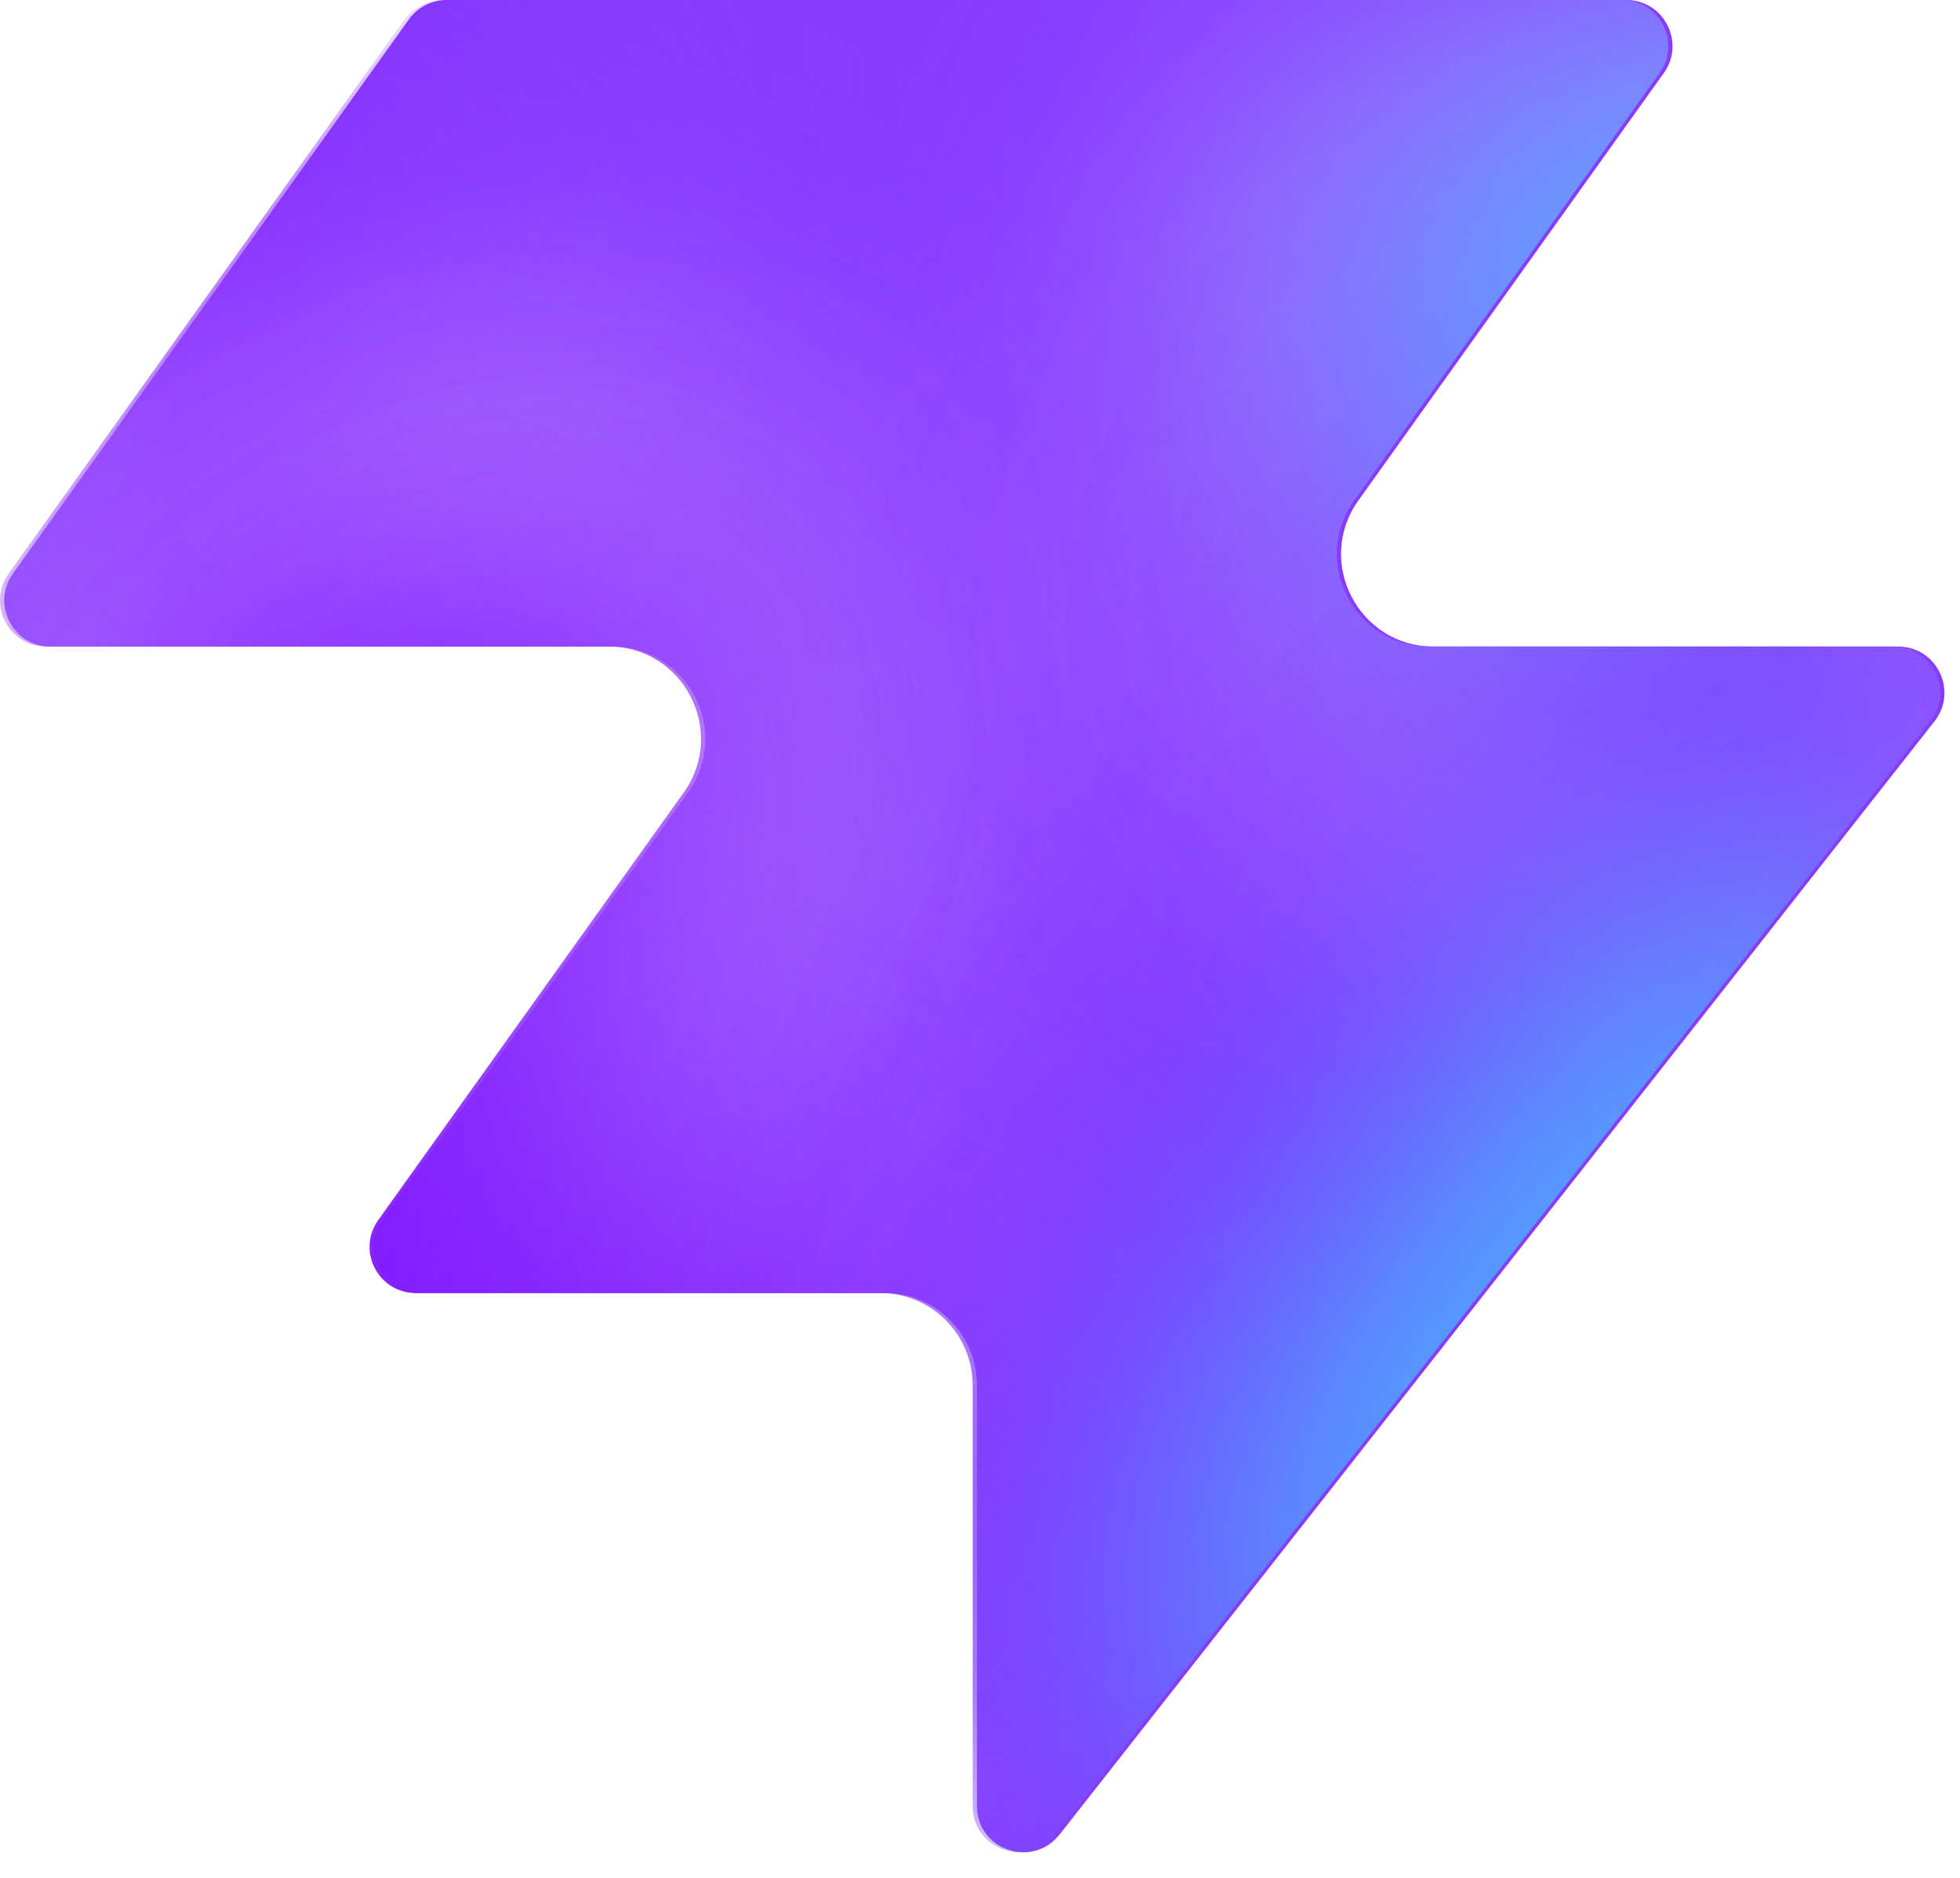
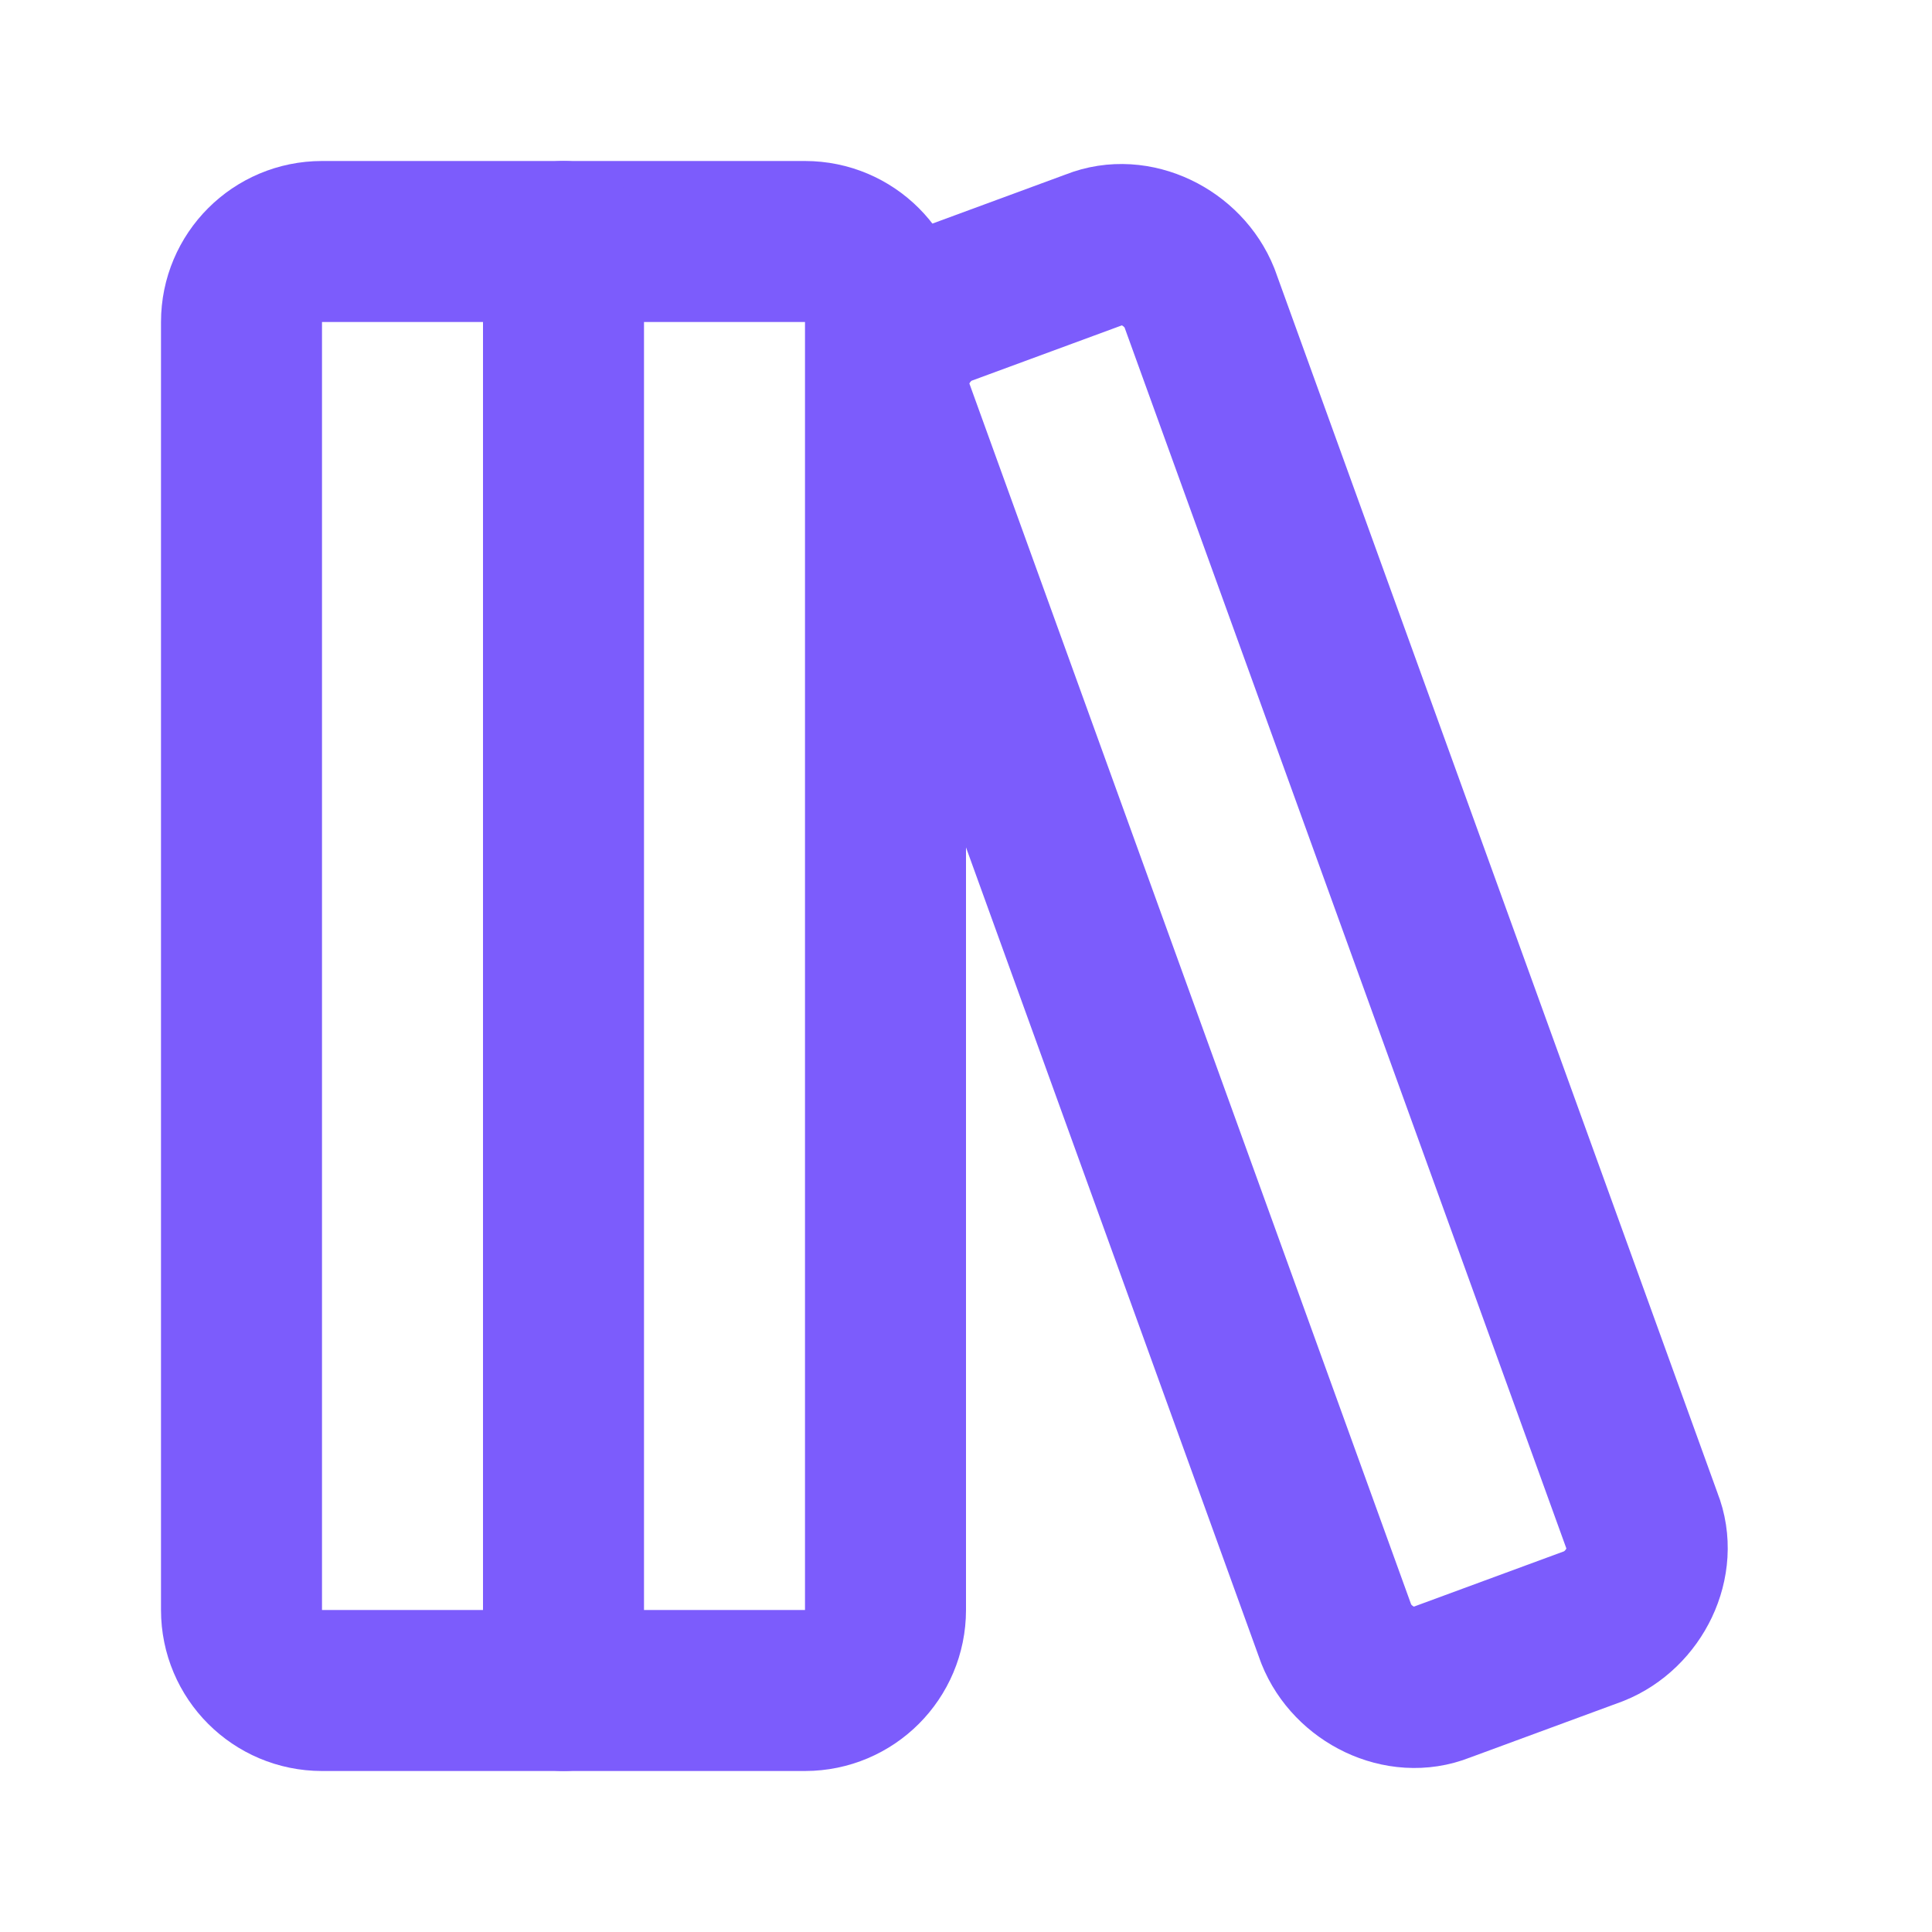
- <svg xmlns="http://www.w3.org/2000/svg" width="48" height="46" fill="none" viewBox="0 0 48 46">
-   <path fill="#863bff" d="M25.946 44.938c-.664.845-2.021.375-2.021-.698V33.937a2.26 2.26 0 0 0-2.262-2.262H10.287c-.92 0-1.456-1.04-.92-1.788l7.48-10.471c1.07-1.497 0-3.578-1.842-3.578H1.237c-.92 0-1.456-1.04-.92-1.788L10.013.474c.214-.297.556-.474.92-.474h28.894c.92 0 1.456 1.04.92 1.788l-7.48 10.471c-1.07 1.498 0 3.579 1.842 3.579h11.377c.943 0 1.473 1.088.89 1.83L25.947 44.94z" style="fill:#863bff;fill:color(display-p3 .525 .23 1);fill-opacity:1" />
-   <mask id="a" width="48" height="46" x="0" y="0" maskUnits="userSpaceOnUse" style="mask-type:alpha">
-     <path fill="#000" d="M25.842 44.938c-.664.844-2.021.375-2.021-.698V33.937a2.26 2.26 0 0 0-2.262-2.262H10.183c-.92 0-1.456-1.04-.92-1.788l7.48-10.471c1.07-1.498 0-3.579-1.842-3.579H1.133c-.92 0-1.456-1.04-.92-1.787L9.91.473c.214-.297.556-.474.92-.474h28.894c.92 0 1.456 1.04.92 1.788l-7.48 10.471c-1.07 1.498 0 3.578 1.842 3.578h11.377c.943 0 1.473 1.088.89 1.832L25.843 44.94z" style="fill:#000;fill-opacity:1" />
-   </mask>
-   <g mask="url(#a)">
-     <g filter="url(#b)">
-       <ellipse cx="5.508" cy="14.704" fill="#ede6ff" rx="5.508" ry="14.704" style="fill:#ede6ff;fill:color(display-p3 .927 .903 1);fill-opacity:1" transform="matrix(.00324 1 1 -.00324 -4.47 31.516)" />
-     </g>
-     <g filter="url(#c)">
-       <ellipse cx="10.399" cy="29.851" fill="#ede6ff" rx="10.399" ry="29.851" style="fill:#ede6ff;fill:color(display-p3 .927 .903 1);fill-opacity:1" transform="matrix(.00324 1 1 -.00324 -39.328 7.883)" />
-     </g>
-     <g filter="url(#d)">
-       <ellipse cx="5.508" cy="30.487" fill="#7e14ff" rx="5.508" ry="30.487" style="fill:#7e14ff;fill:color(display-p3 .492 .077 1);fill-opacity:1" transform="rotate(89.814 -25.913 -14.639)scale(1 -1)" />
-     </g>
-     <g filter="url(#e)">
-       <ellipse cx="5.508" cy="30.599" fill="#7e14ff" rx="5.508" ry="30.599" style="fill:#7e14ff;fill:color(display-p3 .492 .077 1);fill-opacity:1" transform="rotate(89.814 -32.644 -3.334)scale(1 -1)" />
-     </g>
-     <g filter="url(#f)">
-       <ellipse cx="5.508" cy="30.599" fill="#7e14ff" rx="5.508" ry="30.599" style="fill:#7e14ff;fill:color(display-p3 .492 .077 1);fill-opacity:1" transform="matrix(.00324 1 1 -.00324 -34.34 30.47)" />
-     </g>
-     <g filter="url(#g)">
-       <ellipse cx="14.072" cy="22.078" fill="#ede6ff" rx="14.072" ry="22.078" style="fill:#ede6ff;fill:color(display-p3 .927 .903 1);fill-opacity:1" transform="rotate(93.35 24.506 48.493)scale(-1 1)" />
-     </g>
-     <g filter="url(#h)">
-       <ellipse cx="3.47" cy="21.501" fill="#7e14ff" rx="3.47" ry="21.501" style="fill:#7e14ff;fill:color(display-p3 .492 .077 1);fill-opacity:1" transform="rotate(89.009 28.708 47.59)scale(-1 1)" />
-     </g>
-     <g filter="url(#i)">
-       <ellipse cx="3.47" cy="21.501" fill="#7e14ff" rx="3.47" ry="21.501" style="fill:#7e14ff;fill:color(display-p3 .492 .077 1);fill-opacity:1" transform="rotate(89.009 28.708 47.59)scale(-1 1)" />
-     </g>
-     <g filter="url(#j)">
-       <ellipse cx=".387" cy="8.972" fill="#7e14ff" rx="4.407" ry="29.108" style="fill:#7e14ff;fill:color(display-p3 .492 .077 1);fill-opacity:1" transform="rotate(39.51 .387 8.972)" />
-     </g>
-     <g filter="url(#k)">
-       <ellipse cx="47.523" cy="-6.092" fill="#7e14ff" rx="4.407" ry="29.108" style="fill:#7e14ff;fill:color(display-p3 .492 .077 1);fill-opacity:1" transform="rotate(37.892 47.523 -6.092)" />
-     </g>
-     <g filter="url(#l)">
-       <ellipse cx="41.412" cy="6.333" fill="#47bfff" rx="5.971" ry="9.665" style="fill:#47bfff;fill:color(display-p3 .28 .748 1);fill-opacity:1" transform="rotate(37.892 41.412 6.333)" />
-     </g>
-     <g filter="url(#m)">
-       <ellipse cx="-1.879" cy="38.332" fill="#7e14ff" rx="4.407" ry="29.108" style="fill:#7e14ff;fill:color(display-p3 .492 .077 1);fill-opacity:1" transform="rotate(37.892 -1.88 38.332)" />
-     </g>
-     <g filter="url(#n)">
-       <ellipse cx="-1.879" cy="38.332" fill="#7e14ff" rx="4.407" ry="29.108" style="fill:#7e14ff;fill:color(display-p3 .492 .077 1);fill-opacity:1" transform="rotate(37.892 -1.88 38.332)" />
-     </g>
-     <g filter="url(#o)">
-       <ellipse cx="35.651" cy="29.907" fill="#7e14ff" rx="4.407" ry="29.108" style="fill:#7e14ff;fill:color(display-p3 .492 .077 1);fill-opacity:1" transform="rotate(37.892 35.651 29.907)" />
-     </g>
-     <g filter="url(#p)">
-       <ellipse cx="38.418" cy="32.4" fill="#47bfff" rx="5.971" ry="15.297" style="fill:#47bfff;fill:color(display-p3 .28 .748 1);fill-opacity:1" transform="rotate(37.892 38.418 32.4)" />
-     </g>
-   </g>
-   <defs>
-     <filter id="b" width="60.045" height="41.654" x="-19.77" y="16.149" color-interpolation-filters="sRGB" filterUnits="userSpaceOnUse">
-       <feFlood flood-opacity="0" result="BackgroundImageFix" />
-       <feBlend in="SourceGraphic" in2="BackgroundImageFix" result="shape" />
-       <feGaussianBlur result="effect1_foregroundBlur_2002_17158" stdDeviation="7.659" />
-     </filter>
-     <filter id="c" width="90.34" height="51.437" x="-54.613" y="-7.533" color-interpolation-filters="sRGB" filterUnits="userSpaceOnUse">
-       <feFlood flood-opacity="0" result="BackgroundImageFix" />
-       <feBlend in="SourceGraphic" in2="BackgroundImageFix" result="shape" />
-       <feGaussianBlur result="effect1_foregroundBlur_2002_17158" stdDeviation="7.659" />
-     </filter>
-     <filter id="d" width="79.355" height="29.4" x="-49.64" y="2.03" color-interpolation-filters="sRGB" filterUnits="userSpaceOnUse">
-       <feFlood flood-opacity="0" result="BackgroundImageFix" />
-       <feBlend in="SourceGraphic" in2="BackgroundImageFix" result="shape" />
-       <feGaussianBlur result="effect1_foregroundBlur_2002_17158" stdDeviation="4.596" />
-     </filter>
-     <filter id="e" width="79.579" height="29.4" x="-45.045" y="20.029" color-interpolation-filters="sRGB" filterUnits="userSpaceOnUse">
-       <feFlood flood-opacity="0" result="BackgroundImageFix" />
-       <feBlend in="SourceGraphic" in2="BackgroundImageFix" result="shape" />
-       <feGaussianBlur result="effect1_foregroundBlur_2002_17158" stdDeviation="4.596" />
-     </filter>
-     <filter id="f" width="79.579" height="29.4" x="-43.513" y="21.178" color-interpolation-filters="sRGB" filterUnits="userSpaceOnUse">
-       <feFlood flood-opacity="0" result="BackgroundImageFix" />
-       <feBlend in="SourceGraphic" in2="BackgroundImageFix" result="shape" />
-       <feGaussianBlur result="effect1_foregroundBlur_2002_17158" stdDeviation="4.596" />
-     </filter>
-     <filter id="g" width="74.749" height="58.852" x="15.756" y="-17.901" color-interpolation-filters="sRGB" filterUnits="userSpaceOnUse">
-       <feFlood flood-opacity="0" result="BackgroundImageFix" />
-       <feBlend in="SourceGraphic" in2="BackgroundImageFix" result="shape" />
-       <feGaussianBlur result="effect1_foregroundBlur_2002_17158" stdDeviation="7.659" />
-     </filter>
-     <filter id="h" width="61.377" height="25.362" x="23.548" y="2.284" color-interpolation-filters="sRGB" filterUnits="userSpaceOnUse">
-       <feFlood flood-opacity="0" result="BackgroundImageFix" />
-       <feBlend in="SourceGraphic" in2="BackgroundImageFix" result="shape" />
-       <feGaussianBlur result="effect1_foregroundBlur_2002_17158" stdDeviation="4.596" />
-     </filter>
-     <filter id="i" width="61.377" height="25.362" x="23.548" y="2.284" color-interpolation-filters="sRGB" filterUnits="userSpaceOnUse">
-       <feFlood flood-opacity="0" result="BackgroundImageFix" />
-       <feBlend in="SourceGraphic" in2="BackgroundImageFix" result="shape" />
-       <feGaussianBlur result="effect1_foregroundBlur_2002_17158" stdDeviation="4.596" />
-     </filter>
-     <filter id="j" width="56.045" height="63.649" x="-27.636" y="-22.853" color-interpolation-filters="sRGB" filterUnits="userSpaceOnUse">
-       <feFlood flood-opacity="0" result="BackgroundImageFix" />
-       <feBlend in="SourceGraphic" in2="BackgroundImageFix" result="shape" />
-       <feGaussianBlur result="effect1_foregroundBlur_2002_17158" stdDeviation="4.596" />
-     </filter>
-     <filter id="k" width="54.814" height="64.646" x="20.116" y="-38.415" color-interpolation-filters="sRGB" filterUnits="userSpaceOnUse">
-       <feFlood flood-opacity="0" result="BackgroundImageFix" />
-       <feBlend in="SourceGraphic" in2="BackgroundImageFix" result="shape" />
-       <feGaussianBlur result="effect1_foregroundBlur_2002_17158" stdDeviation="4.596" />
-     </filter>
-     <filter id="l" width="33.541" height="35.313" x="24.641" y="-11.323" color-interpolation-filters="sRGB" filterUnits="userSpaceOnUse">
-       <feFlood flood-opacity="0" result="BackgroundImageFix" />
-       <feBlend in="SourceGraphic" in2="BackgroundImageFix" result="shape" />
-       <feGaussianBlur result="effect1_foregroundBlur_2002_17158" stdDeviation="4.596" />
-     </filter>
-     <filter id="m" width="54.814" height="64.646" x="-29.286" y="6.009" color-interpolation-filters="sRGB" filterUnits="userSpaceOnUse">
-       <feFlood flood-opacity="0" result="BackgroundImageFix" />
-       <feBlend in="SourceGraphic" in2="BackgroundImageFix" result="shape" />
-       <feGaussianBlur result="effect1_foregroundBlur_2002_17158" stdDeviation="4.596" />
-     </filter>
-     <filter id="n" width="54.814" height="64.646" x="-29.286" y="6.009" color-interpolation-filters="sRGB" filterUnits="userSpaceOnUse">
-       <feFlood flood-opacity="0" result="BackgroundImageFix" />
-       <feBlend in="SourceGraphic" in2="BackgroundImageFix" result="shape" />
-       <feGaussianBlur result="effect1_foregroundBlur_2002_17158" stdDeviation="4.596" />
-     </filter>
-     <filter id="o" width="54.814" height="64.646" x="8.244" y="-2.416" color-interpolation-filters="sRGB" filterUnits="userSpaceOnUse">
-       <feFlood flood-opacity="0" result="BackgroundImageFix" />
-       <feBlend in="SourceGraphic" in2="BackgroundImageFix" result="shape" />
-       <feGaussianBlur result="effect1_foregroundBlur_2002_17158" stdDeviation="4.596" />
-     </filter>
-     <filter id="p" width="39.409" height="43.623" x="18.713" y="10.588" color-interpolation-filters="sRGB" filterUnits="userSpaceOnUse">
-       <feFlood flood-opacity="0" result="BackgroundImageFix" />
-       <feBlend in="SourceGraphic" in2="BackgroundImageFix" result="shape" />
-       <feGaussianBlur result="effect1_foregroundBlur_2002_17158" stdDeviation="4.596" />
-     </filter>
-   </defs>
+ <svg xmlns="http://www.w3.org/2000/svg" width="24" height="24" viewBox="0 0 24 24" fill="none" stroke="#7c5cfc" stroke-width="2" stroke-linecap="round" stroke-linejoin="round">
+   <rect width="8" height="18" x="3" y="3" rx="1" />
+   <path d="M7 3v18" />
+   <path d="M20.4 18.9c.2.5-.1 1.1-.6 1.3l-1.9.7c-.5.2-1.1-.1-1.3-.6L11.1 5.1c-.2-.5.1-1.1.6-1.3l1.9-.7c.5-.2 1.1.1 1.3.6Z" />
</svg>
